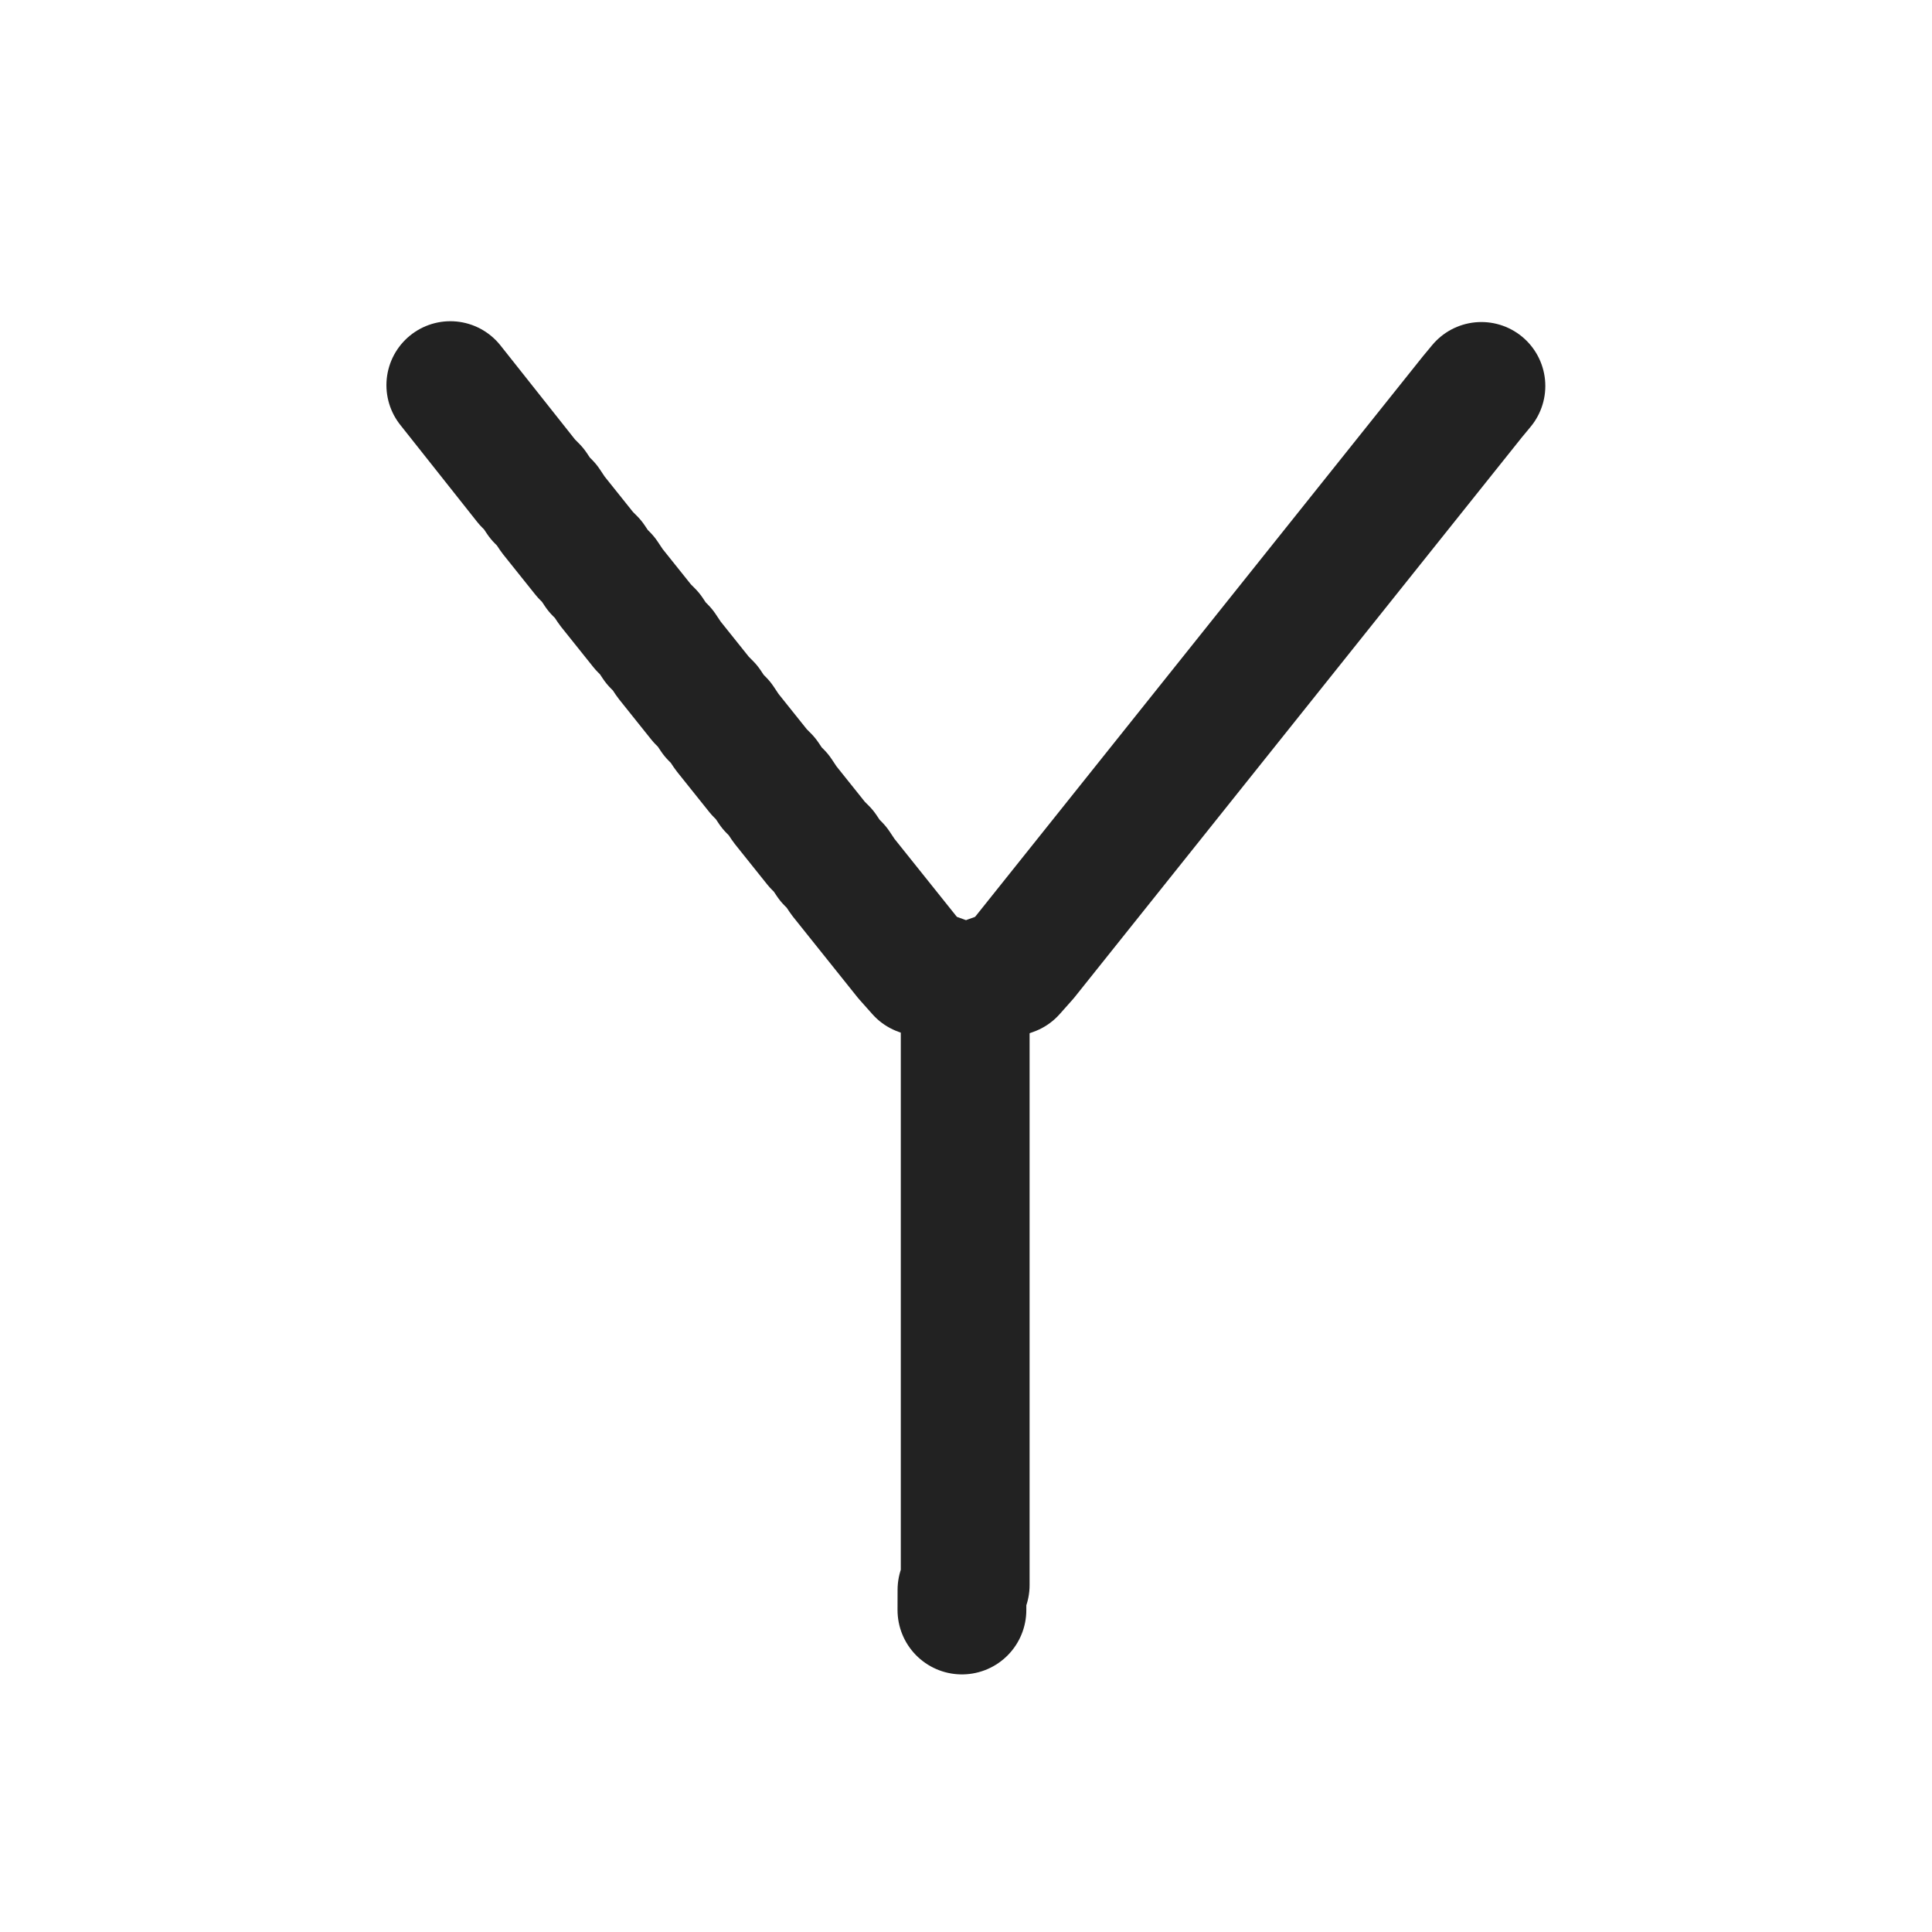
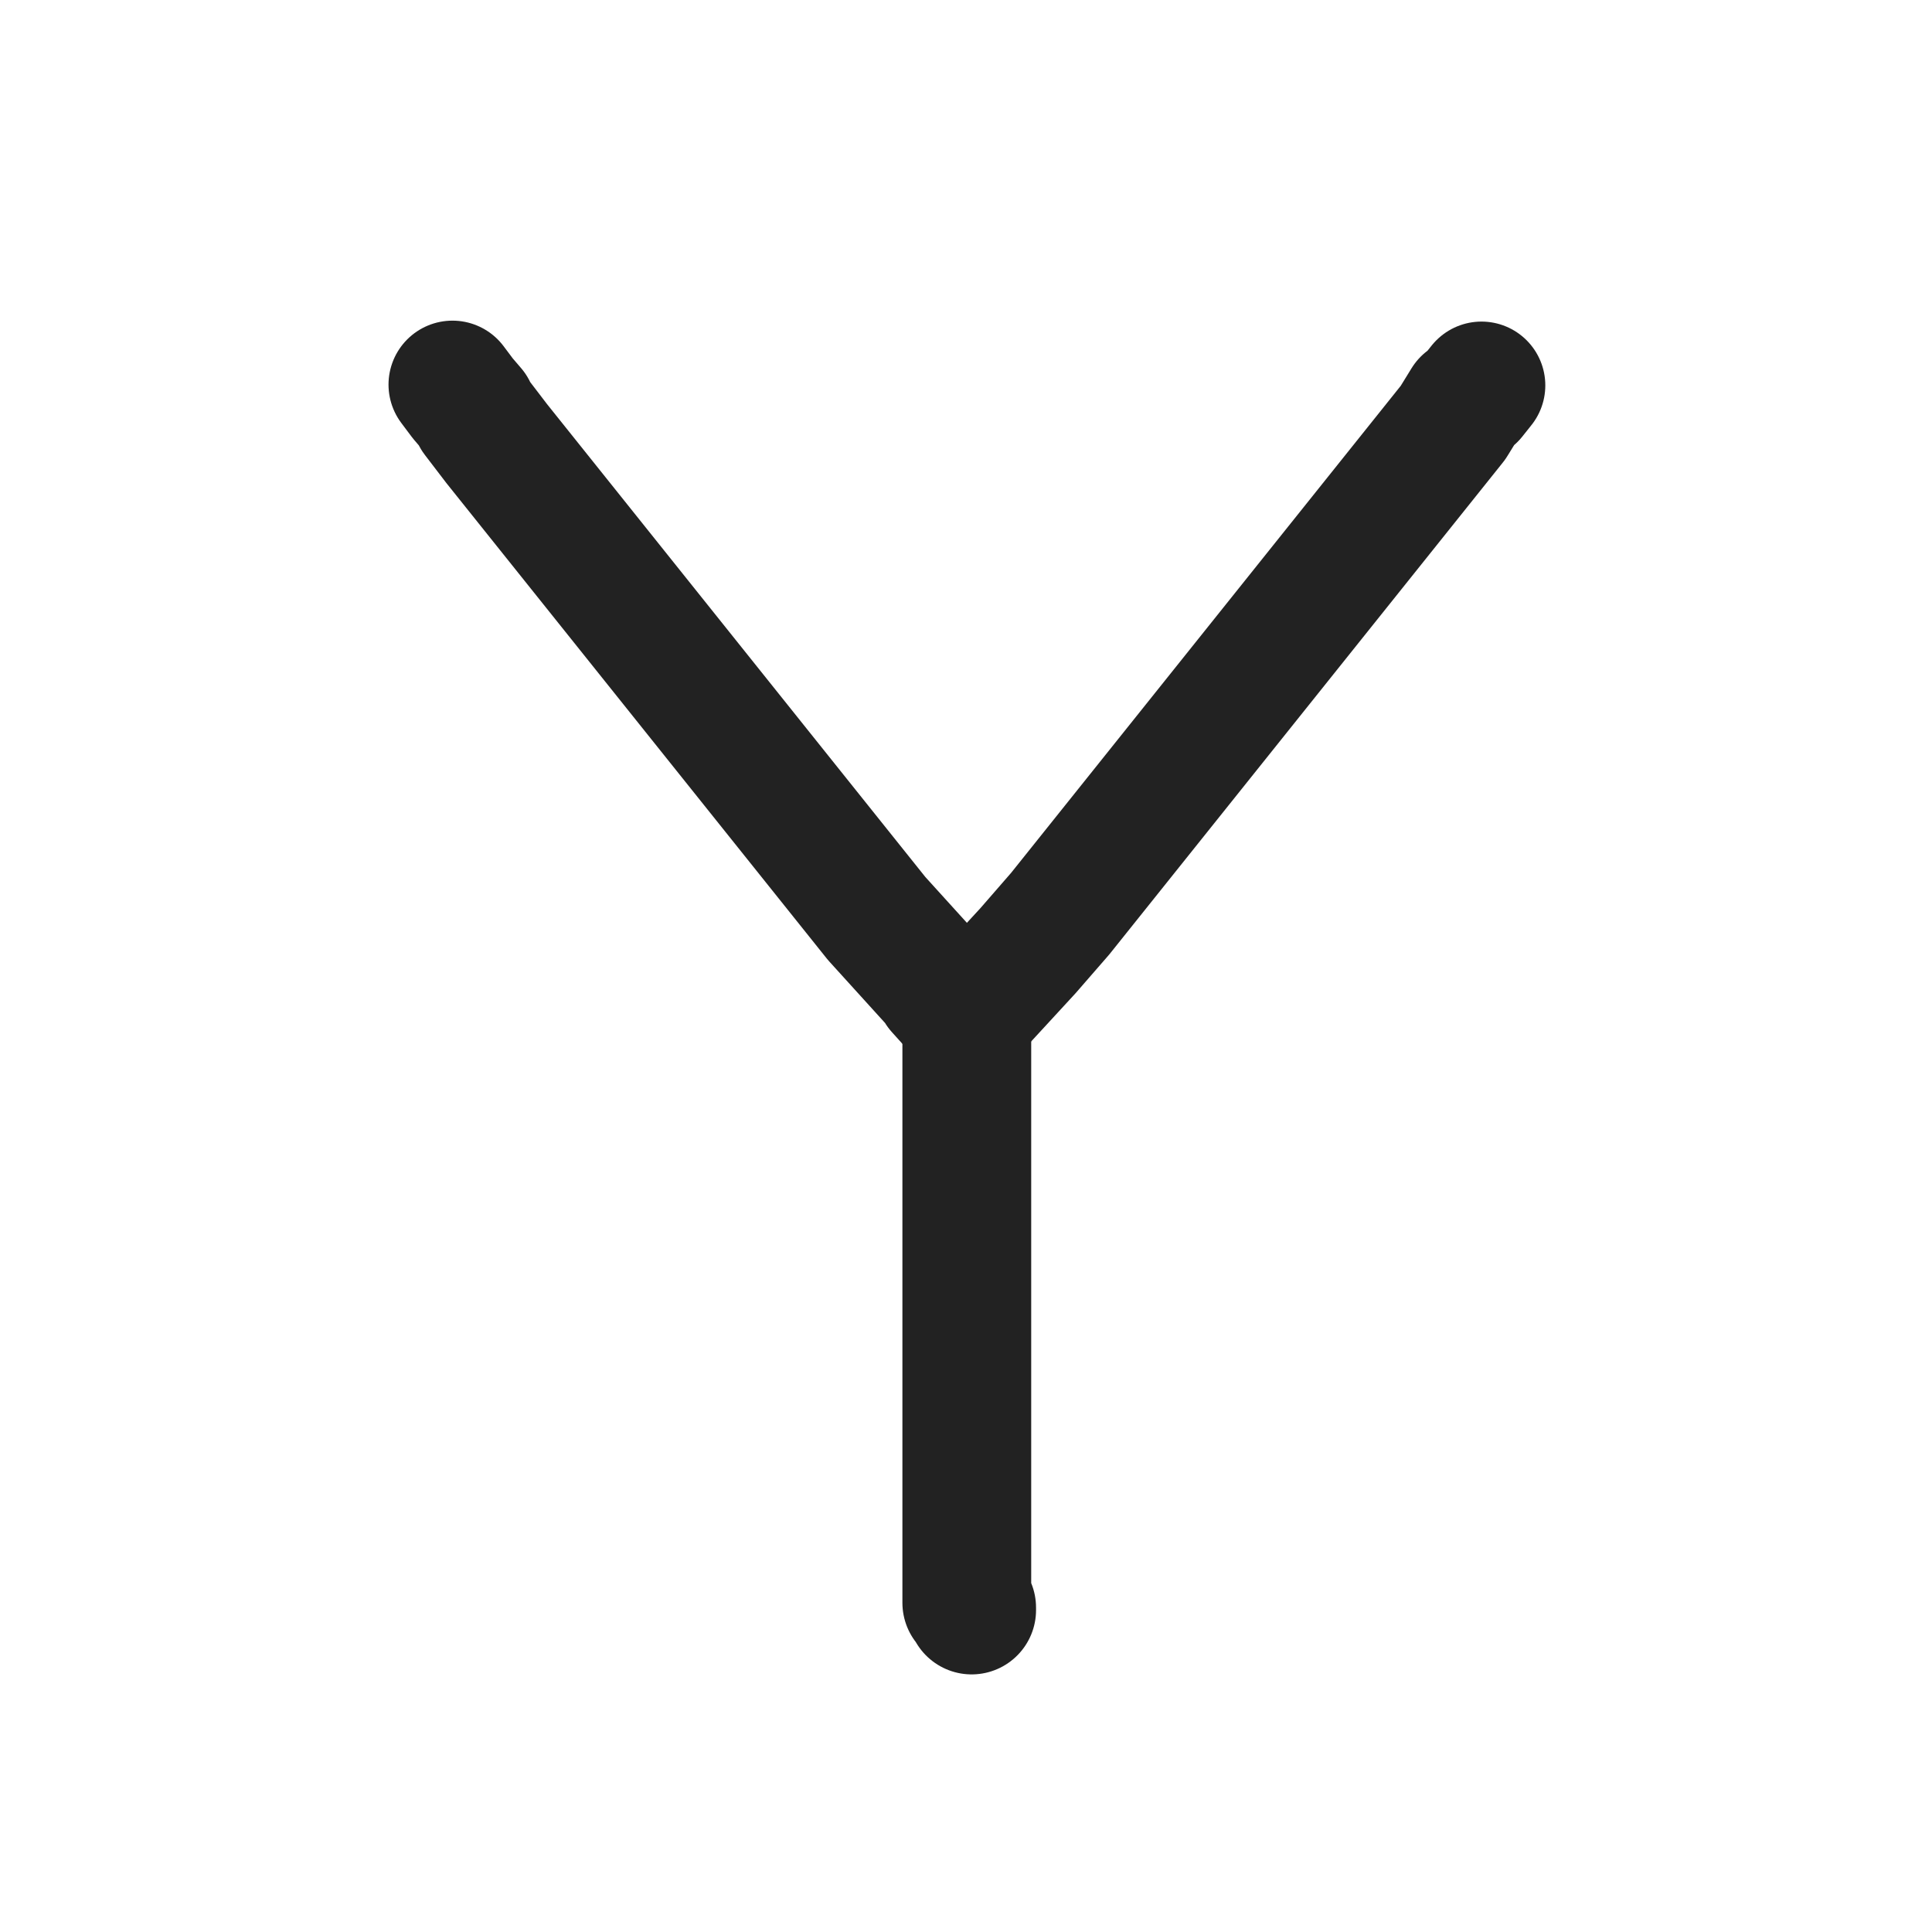
<svg xmlns="http://www.w3.org/2000/svg" version="1.1" viewBox="0.0 0.0 300.0 300.0">
-   <path d="M 230.026 59.935 L 228.625 61.625 L 159.125 148.625 L 157.125 150.875 L 153.625 152.125 L 152.125 152.875 L 150.375 153.375 L 150.125 153.625 L 149.625 153.625" fill="none" stroke="#222222" stroke-width="19.860" stroke-linecap="round" stroke-linejoin="round" />
-   <path d="M 149.367 250.000 L 149.375 246.875 L 149.875 246.125 L 149.875 153.875 L 149.625 153.625" fill="none" stroke="#222222" stroke-width="20.000" stroke-linecap="round" stroke-linejoin="round" />
-   <path d="M 149.625 153.625 L 146.375 152.125 L 142.875 150.875 L 140.875 148.625 L 130.875 136.125 L 129.875 134.625 L 128.875 133.625 L 127.875 132.125 L 126.875 131.125 L 121.875 124.875 L 120.875 123.375 L 119.875 122.375 L 118.875 120.875 L 117.875 119.875 L 112.875 113.625 L 111.875 112.125 L 110.875 111.125 L 109.875 109.625 L 108.875 108.625 L 103.875 102.375 L 102.875 100.875 L 101.875 99.875 L 100.875 98.375 L 99.875 97.375 L 94.875 91.125 L 93.875 89.625 L 92.875 88.625 L 91.875 87.125 L 90.875 86.125 L 85.875 79.875 L 84.875 78.375 L 83.875 77.375 L 82.875 75.875 L 81.875 74.875 L 71.375 61.625 L 69.932 59.807" fill="none" stroke="#222222" stroke-width="19.857" stroke-linecap="round" stroke-linejoin="round" />
+   <path d="M 150.375 158.125 L 150.875 157.125 L 159.625 147.625 L 164.625 141.875 L 225.625 65.625 L 227.625 62.375 L 228.625 61.625 L 230.045 59.844" fill="none" stroke="#222222" stroke-width="19.819" stroke-linecap="round" stroke-linejoin="round" />
+   <path d="M 150.877 250.000 L 150.875 249.625 L 150.125 248.875 L 150.125 158.375 L 150.375 158.125" fill="none" stroke="#222222" stroke-width="20.000" stroke-linecap="round" stroke-linejoin="round" />
+   <path d="M 150.375 158.125 L 149.875 157.875 L 148.125 156.125 L 145.875 153.625 L 145.875 153.375 L 136.125 142.625 L 77.125 68.875 L 73.875 64.625 L 73.375 63.625 L 71.875 61.875 L 70.259 59.720" fill="none" stroke="#222222" stroke-width="19.862" stroke-linecap="round" stroke-linejoin="round" />
</svg>
